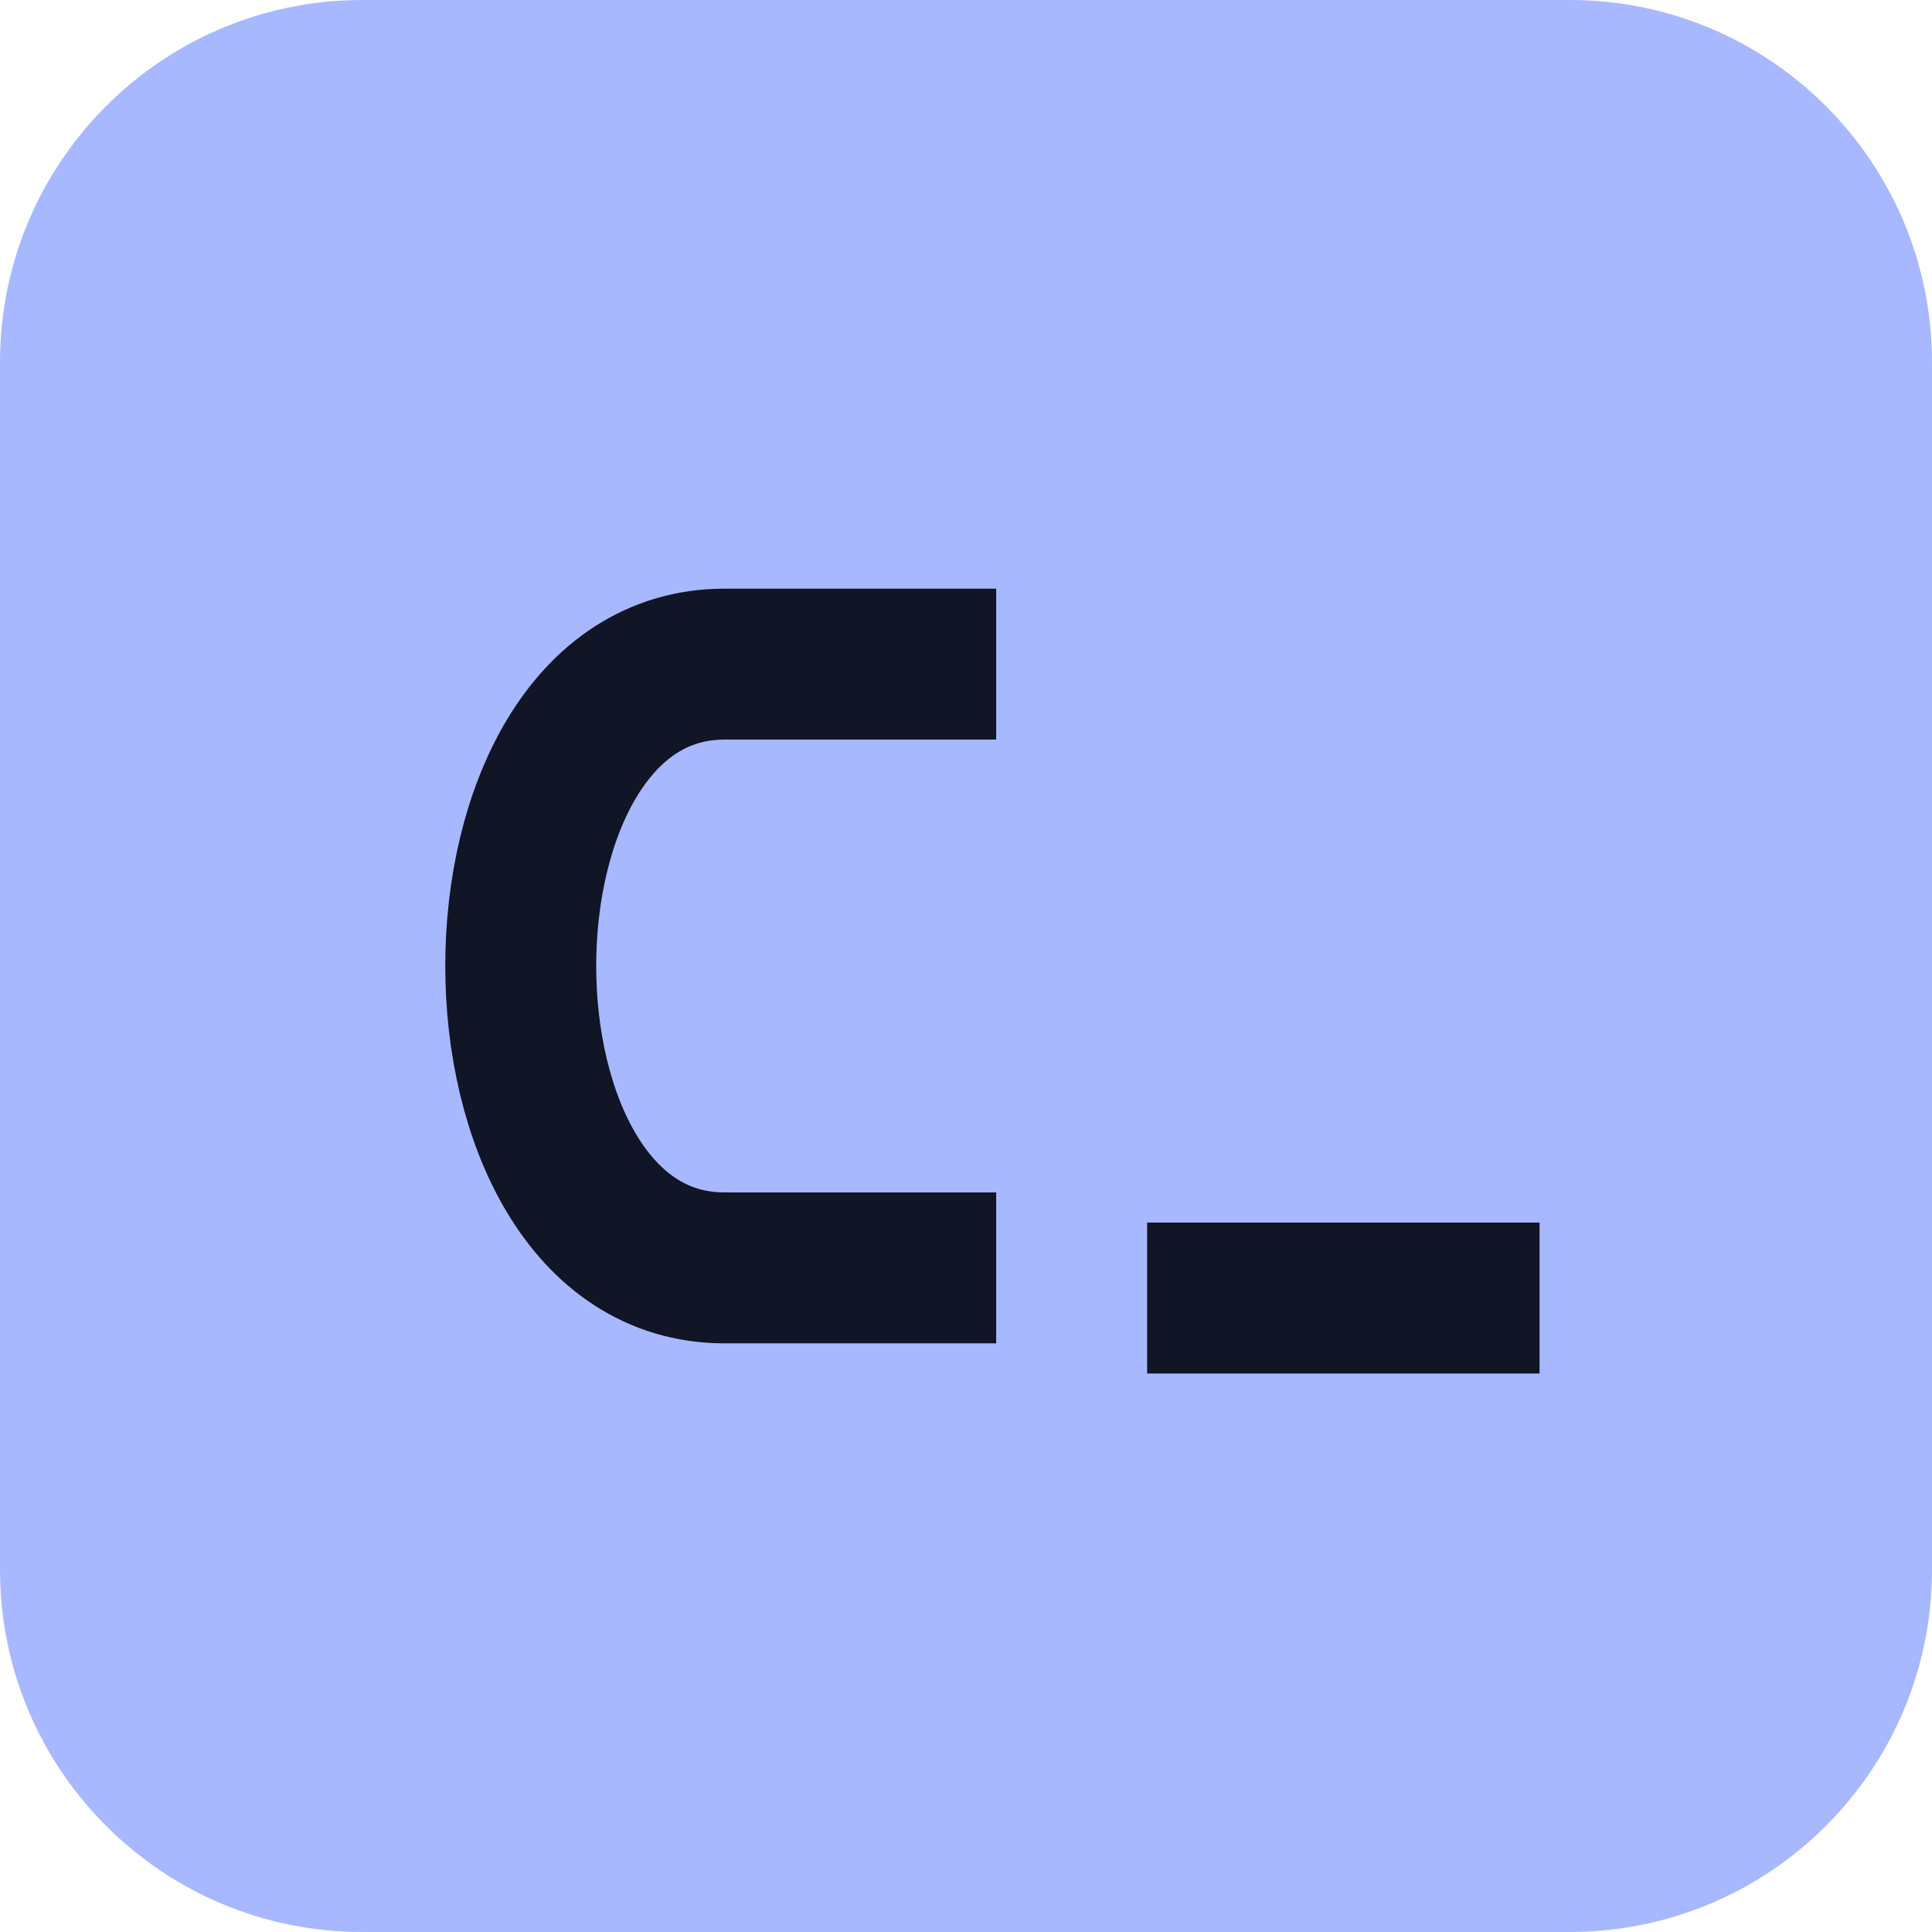
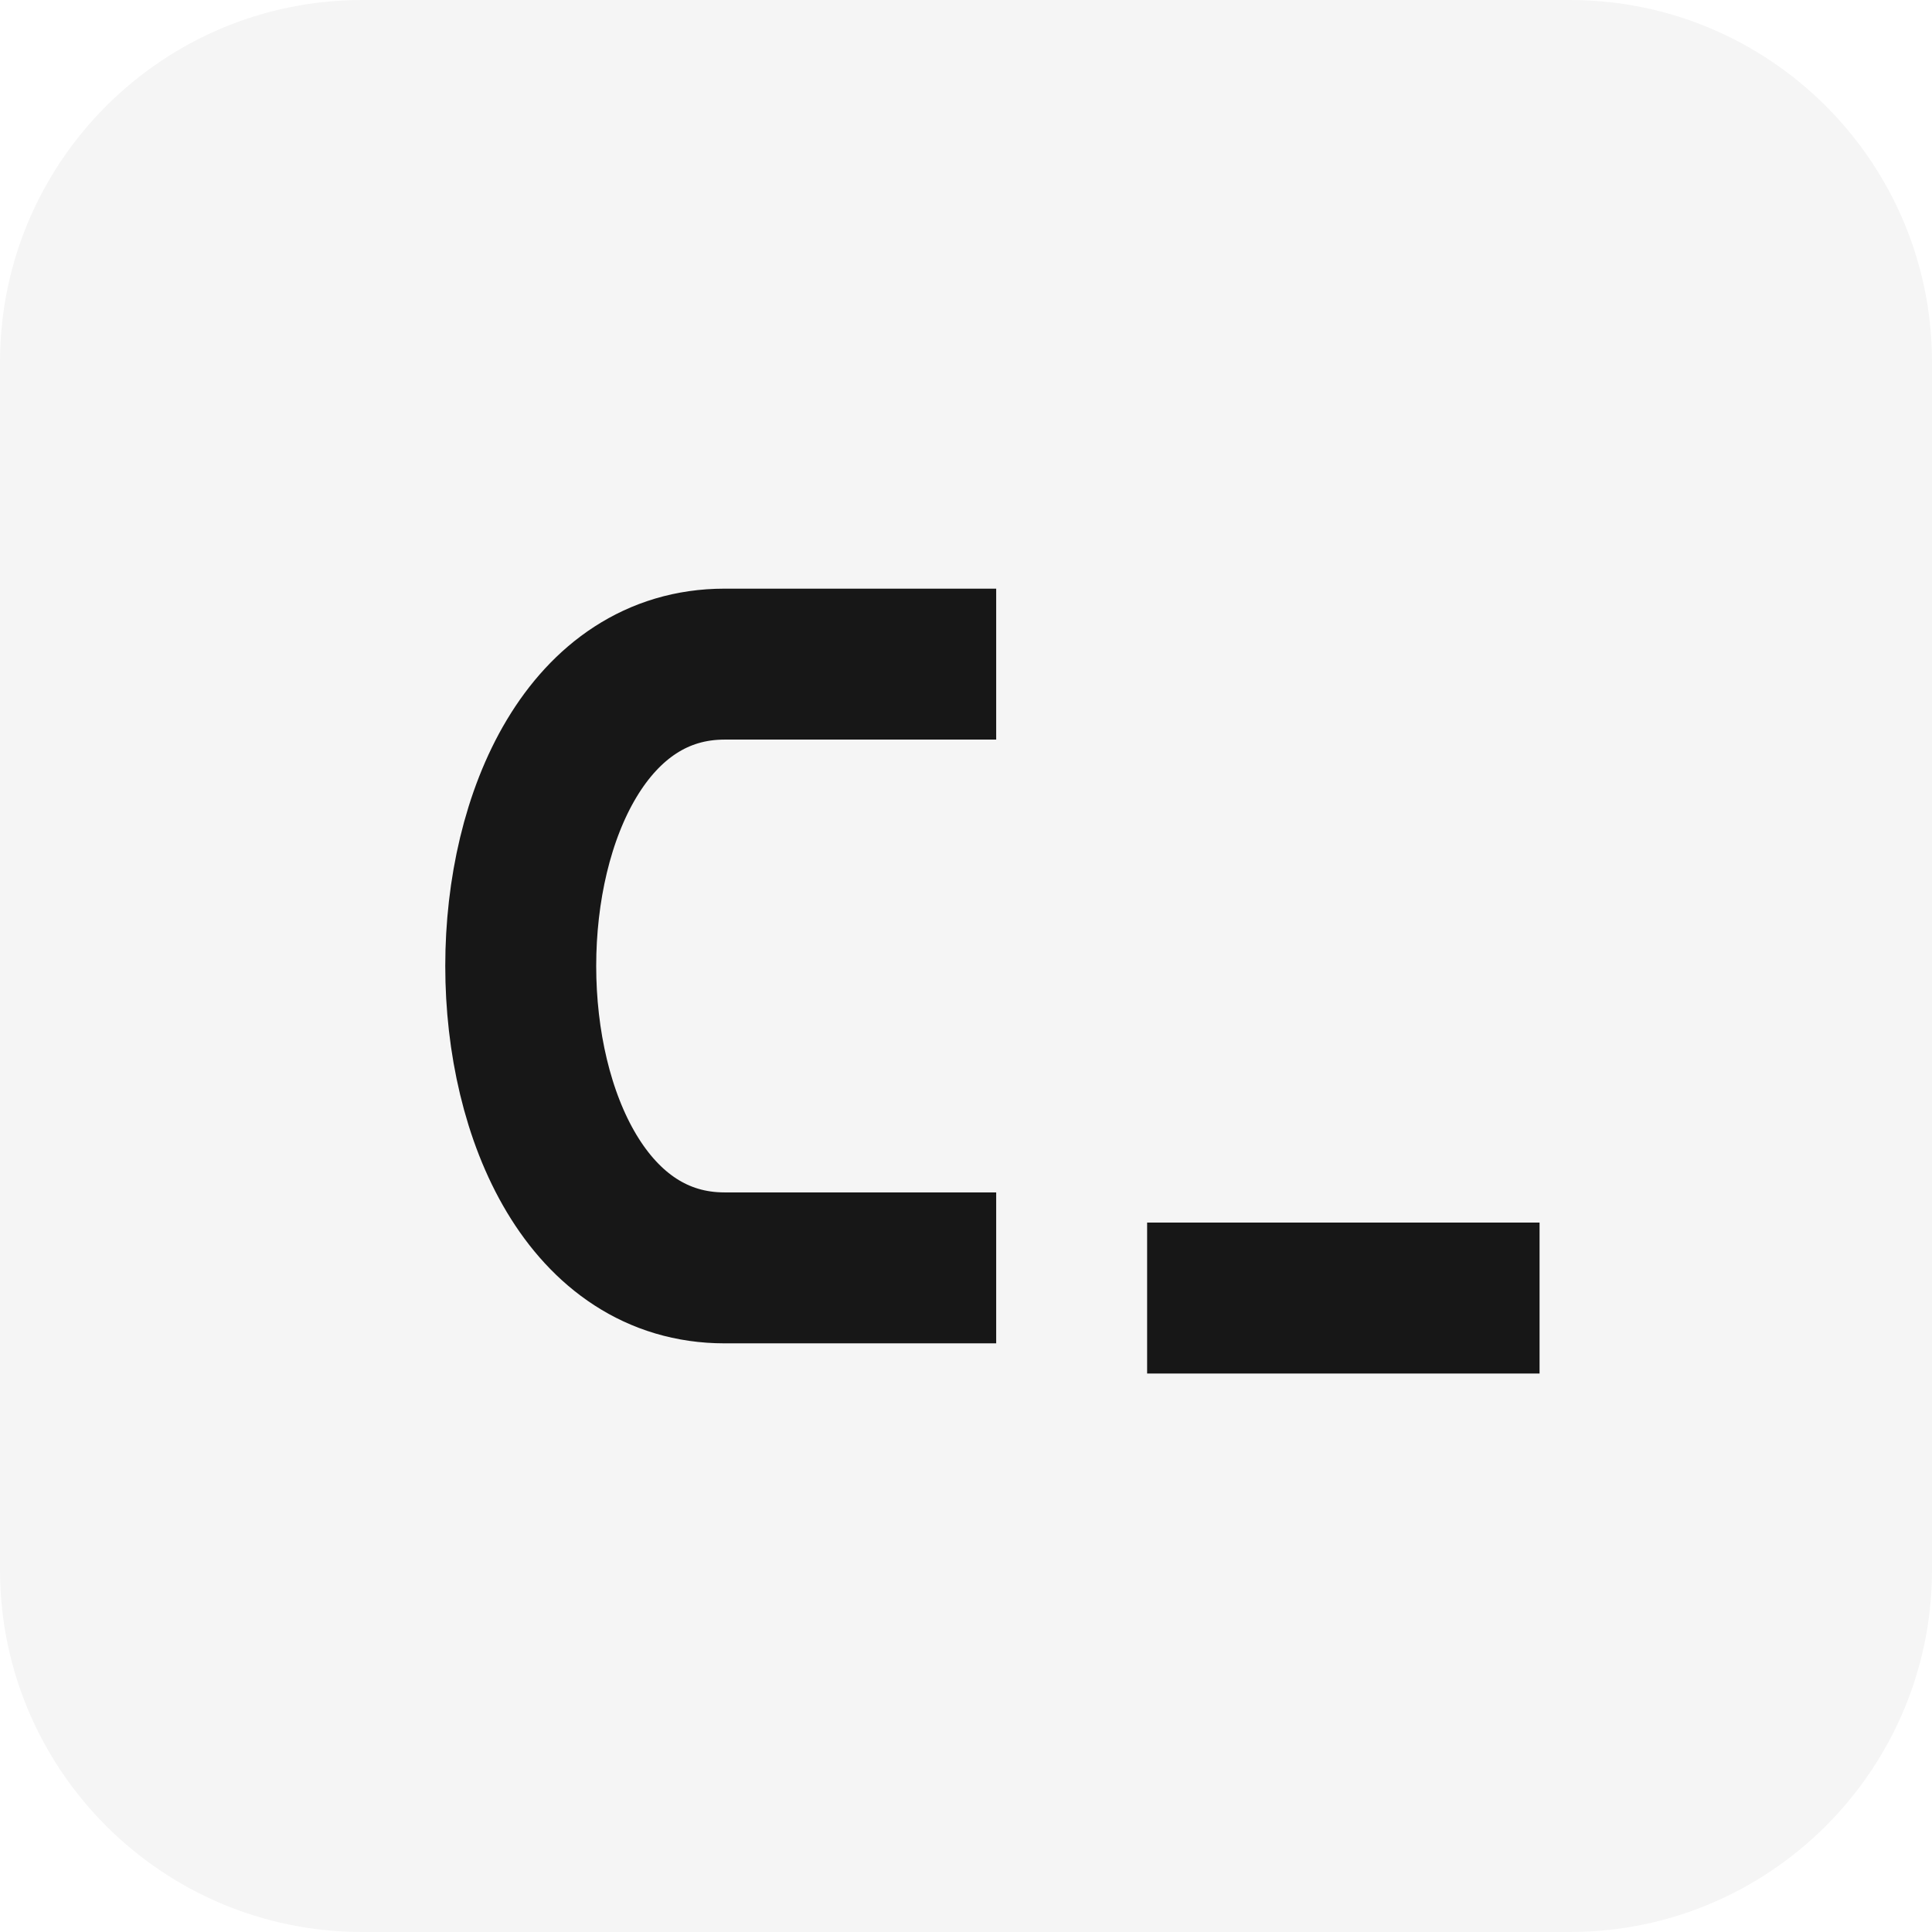
<svg xmlns="http://www.w3.org/2000/svg" width="64" height="64" viewBox="0 0 64 64">
-   <rect width="64" height="64" rx="12" fill="#a8b8ff" />
-   <path d="M33 22H24c-9 0-9 20 0 20h9M38 43h13" fill="none" stroke="#101626" stroke-width="5" />
+   <rect width="64" height="64" rx="12" fill="#f5f5f5" />
+   <path d="M33 22H24c-9 0-9 20 0 20h9M38 43h13" fill="none" stroke="#171717" stroke-width="5" />
</svg>
